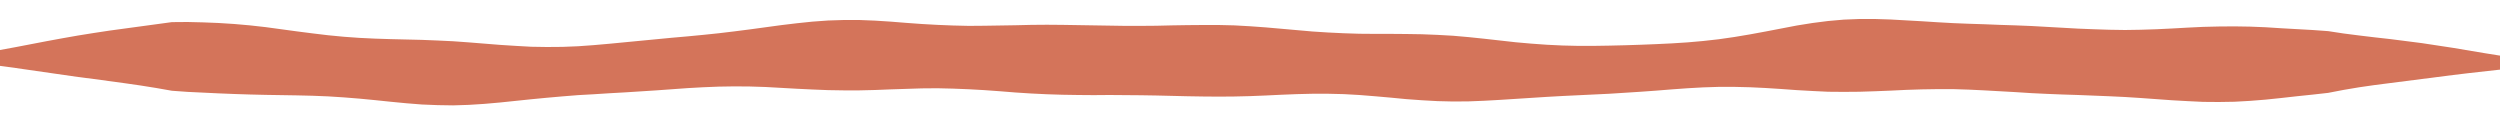
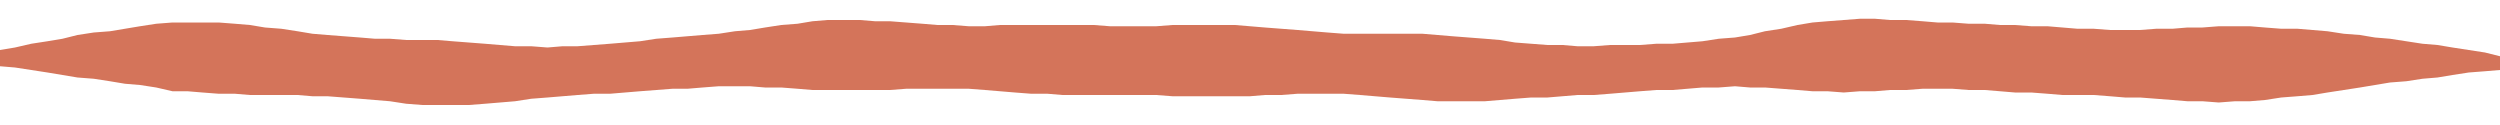
<svg xmlns="http://www.w3.org/2000/svg" width="200" height="10" viewBox="0 0 200 10" preserveAspectRatio="none">
-   <path fill="#D4745A" d="M0.00 4.00 L1.25 3.77 L2.50 3.53 L3.75 3.29 L5.00 3.06 L6.25 2.84 L7.50 2.64 L8.75 2.45 L10.00 2.28 L11.25 2.11 L12.50 1.94 L13.75 1.77 L15.00 1.76 L16.25 1.79 L17.50 1.84 L18.75 1.92 L20.00 2.03 L21.25 2.17 L22.50 2.34 L23.75 2.51 L25.00 2.67 L26.25 2.82 L27.50 2.94 L28.75 3.03 L30.00 3.09 L31.25 3.13 L32.50 3.16 L33.75 3.19 L35.00 3.24 L36.25 3.30 L37.50 3.39 L38.75 3.49 L40.00 3.59 L41.25 3.67 L42.50 3.74 L43.75 3.76 L45.00 3.75 L46.25 3.70 L47.50 3.61 L48.75 3.50 L50.00 3.38 L51.25 3.26 L52.50 3.14 L53.75 3.02 L55.00 2.91 L56.25 2.79 L57.50 2.66 L58.75 2.51 L60.00 2.35 L61.25 2.18 L62.50 2.01 L63.75 1.86 L65.00 1.73 L66.25 1.64 L67.50 1.60 L68.75 1.60 L70.00 1.65 L71.25 1.73 L72.50 1.83 L73.75 1.92 L75.00 1.99 L76.25 2.04 L77.50 2.07 L78.75 2.06 L80.00 2.04 L81.25 2.02 L82.50 1.99 L83.75 1.98 L85.00 1.99 L86.25 2.01 L87.50 2.03 L88.75 2.05 L90.00 2.07 L91.25 2.07 L92.50 2.06 L93.75 2.03 L95.00 2.01 L96.25 2.00 L97.50 2.00 L98.75 2.03 L100.00 2.10 L101.25 2.19 L102.50 2.30 L103.75 2.41 L105.00 2.52 L106.25 2.60 L107.50 2.66 L108.75 2.70 L110.00 2.71 L111.25 2.71 L112.50 2.72 L113.75 2.74 L115.00 2.79 L116.25 2.86 L117.50 2.97 L118.75 3.10 L120.00 3.24 L121.25 3.38 L122.50 3.49 L123.75 3.58 L125.00 3.64 L126.25 3.67 L127.50 3.67 L128.75 3.65 L130.00 3.62 L131.25 3.58 L132.50 3.53 L133.75 3.47 L135.00 3.39 L136.25 3.28 L137.50 3.14 L138.75 2.96 L140.00 2.75 L141.25 2.52 L142.50 2.28 L143.75 2.04 L145.00 1.84 L146.25 1.68 L147.50 1.57 L148.75 1.52 L150.00 1.52 L151.25 1.56 L152.50 1.63 L153.75 1.70 L155.00 1.78 L156.25 1.85 L157.50 1.90 L158.75 1.94 L160.00 1.99 L161.25 2.03 L162.50 2.08 L163.75 2.15 L165.00 2.22 L166.25 2.29 L167.50 2.34 L168.75 2.38 L170.00 2.40 L171.25 2.38 L172.50 2.34 L173.75 2.28 L175.00 2.21 L176.25 2.15 L177.50 2.12 L178.75 2.11 L180.00 2.13 L181.25 2.18 L182.50 2.26 L183.75 2.33 L185.00 2.40 L186.25 2.49 L187.50 2.68 L188.75 2.84 L190.00 2.99 L191.25 3.13 L192.50 3.29 L193.75 3.45 L195.00 3.64 L196.25 3.83 L197.50 4.04 L198.75 4.25 L200.00 4.45 L200.00 5.57 L198.75 5.71 L197.50 5.85 L196.25 6.00 L195.00 6.16 L193.75 6.32 L192.50 6.48 L191.25 6.64 L190.00 6.80 L188.75 6.98 L187.50 7.19 L186.25 7.43 L185.00 7.57 L183.75 7.70 L182.50 7.84 L181.25 7.97 L180.00 8.07 L178.75 8.14 L177.50 8.16 L176.25 8.15 L175.00 8.09 L173.75 8.02 L172.50 7.93 L171.25 7.84 L170.00 7.76 L168.75 7.70 L167.50 7.65 L166.25 7.60 L165.00 7.56 L163.75 7.51 L162.50 7.45 L161.25 7.37 L160.00 7.30 L158.75 7.23 L157.50 7.17 L156.25 7.13 L155.00 7.13 L153.75 7.15 L152.50 7.19 L151.25 7.25 L150.00 7.30 L148.75 7.34 L147.50 7.35 L146.25 7.34 L145.00 7.28 L143.75 7.21 L142.50 7.12 L141.25 7.04 L140.00 6.98 L138.75 6.95 L137.50 6.95 L136.25 6.99 L135.00 7.06 L133.75 7.15 L132.50 7.25 L131.25 7.34 L130.00 7.42 L128.75 7.50 L127.50 7.56 L126.25 7.62 L125.00 7.68 L123.75 7.75 L122.50 7.83 L121.25 7.91 L120.00 7.99 L118.75 8.06 L117.50 8.11 L116.25 8.12 L115.00 8.09 L113.75 8.02 L112.50 7.93 L111.25 7.81 L110.00 7.70 L108.75 7.60 L107.50 7.53 L106.25 7.50 L105.00 7.50 L103.75 7.53 L102.50 7.58 L101.25 7.64 L100.00 7.69 L98.75 7.72 L97.50 7.73 L96.25 7.72 L95.00 7.70 L93.75 7.67 L92.50 7.64 L91.25 7.62 L90.00 7.61 L88.75 7.60 L87.50 7.61 L86.25 7.60 L85.00 7.58 L83.75 7.54 L82.50 7.48 L81.25 7.40 L80.00 7.30 L78.75 7.21 L77.50 7.14 L76.25 7.09 L75.00 7.06 L73.75 7.07 L72.50 7.11 L71.25 7.15 L70.00 7.20 L68.75 7.23 L67.50 7.23 L66.25 7.21 L65.00 7.16 L63.75 7.10 L62.50 7.03 L61.25 6.96 L60.00 6.92 L58.75 6.91 L57.50 6.93 L56.25 6.98 L55.00 7.05 L53.75 7.14 L52.50 7.23 L51.25 7.31 L50.00 7.39 L48.75 7.46 L47.50 7.54 L46.25 7.61 L45.00 7.71 L43.75 7.82 L42.50 7.94 L41.25 8.07 L40.00 8.20 L38.75 8.31 L37.50 8.39 L36.25 8.43 L35.00 8.41 L33.75 8.36 L32.50 8.26 L31.25 8.14 L30.00 8.01 L28.75 7.89 L27.50 7.79 L26.25 7.71 L25.00 7.66 L23.75 7.63 L22.50 7.61 L21.25 7.59 L20.00 7.56 L18.75 7.52 L17.50 7.47 L16.25 7.41 L15.00 7.35 L13.75 7.26 L12.50 7.04 L11.25 6.84 L10.00 6.66 L8.75 6.49 L7.50 6.32 L6.25 6.16 L5.00 5.98 L3.75 5.80 L2.50 5.62 L1.25 5.44 L0.00 5.27 Z" />
+   <path fill="#D4745A" d="M0.0 4.0 L1.2 3.8 L2.5 3.5 L3.8 3.3 L5.0 3.1 L6.2 2.8 L7.5 2.6 L8.8 2.5 L10.0 2.3 L11.2 2.1 L12.5 1.9 L13.8 1.8 L15.0 1.8 L16.2 1.8 L17.5 1.8 L18.8 1.9 L20.0 2.0 L21.2 2.2 L22.5 2.3 L23.8 2.5 L25.0 2.7 L26.2 2.8 L27.5 2.9 L28.8 3.0 L30.0 3.1 L31.2 3.1 L32.5 3.2 L33.8 3.2 L35.0 3.2 L36.2 3.3 L37.5 3.4 L38.8 3.5 L40.0 3.6 L41.2 3.7 L42.5 3.7 L43.8 3.8 L45.0 3.7 L46.2 3.7 L47.5 3.6 L48.8 3.5 L50.0 3.4 L51.2 3.3 L52.5 3.1 L53.8 3.0 L55.0 2.9 L56.2 2.8 L57.5 2.7 L58.8 2.5 L60.0 2.4 L61.2 2.2 L62.5 2.0 L63.8 1.9 L65.0 1.7 L66.2 1.6 L67.5 1.6 L68.8 1.6 L70.0 1.7 L71.2 1.7 L72.5 1.8 L73.8 1.9 L75.0 2.0 L76.2 2.0 L77.5 2.1 L78.8 2.1 L80.0 2.0 L81.2 2.0 L82.5 2.0 L83.8 2.0 L85.0 2.0 L86.2 2.0 L87.5 2.0 L88.8 2.1 L90.0 2.1 L91.2 2.1 L92.5 2.1 L93.8 2.0 L95.0 2.0 L96.2 2.0 L97.5 2.0 L98.8 2.0 L100.0 2.1 L101.2 2.2 L102.5 2.3 L103.8 2.4 L105.0 2.5 L106.2 2.6 L107.5 2.7 L108.8 2.7 L110.0 2.7 L111.2 2.7 L112.5 2.7 L113.8 2.7 L115.0 2.8 L116.2 2.9 L117.5 3.0 L118.8 3.1 L120.0 3.2 L121.2 3.4 L122.5 3.5 L123.8 3.6 L125.0 3.6 L126.2 3.7 L127.5 3.7 L128.8 3.6 L130.0 3.6 L131.2 3.6 L132.5 3.5 L133.8 3.5 L135.0 3.4 L136.2 3.3 L137.5 3.1 L138.8 3.0 L140.0 2.8 L141.2 2.5 L142.5 2.3 L143.8 2.0 L145.0 1.8 L146.2 1.7 L147.5 1.6 L148.8 1.5 L150.0 1.5 L151.2 1.6 L152.5 1.6 L153.8 1.7 L155.0 1.8 L156.2 1.8 L157.5 1.9 L158.8 1.9 L160.0 2.0 L161.2 2.0 L162.5 2.1 L163.8 2.1 L165.0 2.2 L166.2 2.3 L167.5 2.3 L168.8 2.4 L170.0 2.4 L171.2 2.4 L172.5 2.3 L173.8 2.3 L175.0 2.2 L176.2 2.2 L177.5 2.1 L178.8 2.1 L180.0 2.1 L181.2 2.2 L182.5 2.3 L183.8 2.3 L185.0 2.4 L186.2 2.5 L187.5 2.7 L188.8 2.8 L190.0 3.0 L191.2 3.1 L192.5 3.3 L193.8 3.5 L195.0 3.6 L196.2 3.8 L197.5 4.0 L198.8 4.2 L200.0 4.5 L200.0 5.6 L198.8 5.7 L197.5 5.8 L196.2 6.0 L195.0 6.2 L193.8 6.3 L192.5 6.5 L191.2 6.6 L190.0 6.8 L188.8 7.0 L187.5 7.2 L186.2 7.4 L185.0 7.6 L183.8 7.7 L182.5 7.8 L181.2 8.0 L180.0 8.1 L178.8 8.1 L177.5 8.2 L176.2 8.1 L175.0 8.1 L173.8 8.0 L172.5 7.9 L171.2 7.8 L170.0 7.8 L168.8 7.7 L167.5 7.6 L166.2 7.6 L165.0 7.6 L163.8 7.5 L162.5 7.4 L161.2 7.4 L160.0 7.3 L158.8 7.2 L157.5 7.2 L156.2 7.1 L155.0 7.1 L153.8 7.1 L152.5 7.2 L151.2 7.2 L150.0 7.3 L148.8 7.3 L147.5 7.4 L146.2 7.3 L145.0 7.3 L143.8 7.2 L142.5 7.1 L141.2 7.0 L140.0 7.0 L138.8 6.9 L137.5 7.0 L136.2 7.0 L135.0 7.1 L133.8 7.2 L132.5 7.2 L131.2 7.3 L130.0 7.4 L128.8 7.5 L127.5 7.6 L126.2 7.6 L125.0 7.7 L123.8 7.8 L122.5 7.8 L121.2 7.9 L120.0 8.0 L118.8 8.1 L117.5 8.1 L116.2 8.1 L115.0 8.1 L113.8 8.0 L112.5 7.9 L111.2 7.8 L110.0 7.7 L108.8 7.6 L107.5 7.5 L106.2 7.5 L105.0 7.5 L103.8 7.5 L102.5 7.6 L101.2 7.6 L100.0 7.7 L98.8 7.7 L97.5 7.7 L96.2 7.7 L95.0 7.7 L93.8 7.7 L92.5 7.6 L91.2 7.6 L90.0 7.6 L88.8 7.6 L87.5 7.6 L86.2 7.6 L85.0 7.6 L83.8 7.5 L82.5 7.5 L81.2 7.4 L80.0 7.3 L78.8 7.2 L77.5 7.1 L76.2 7.1 L75.0 7.1 L73.8 7.1 L72.5 7.1 L71.2 7.2 L70.0 7.2 L68.8 7.2 L67.5 7.2 L66.2 7.2 L65.0 7.2 L63.8 7.1 L62.5 7.0 L61.2 7.0 L60.0 6.9 L58.8 6.9 L57.5 6.9 L56.2 7.0 L55.0 7.1 L53.8 7.1 L52.5 7.2 L51.2 7.3 L50.0 7.4 L48.8 7.5 L47.5 7.5 L46.2 7.6 L45.0 7.7 L43.8 7.8 L42.5 7.9 L41.2 8.1 L40.0 8.2 L38.8 8.3 L37.5 8.4 L36.2 8.4 L35.0 8.4 L33.8 8.4 L32.5 8.3 L31.2 8.1 L30.0 8.0 L28.8 7.9 L27.5 7.8 L26.2 7.7 L25.0 7.7 L23.8 7.6 L22.5 7.6 L21.2 7.6 L20.0 7.6 L18.8 7.5 L17.5 7.5 L16.2 7.4 L15.0 7.3 L13.8 7.3 L12.5 7.0 L11.2 6.8 L10.0 6.7 L8.8 6.5 L7.5 6.3 L6.2 6.2 L5.0 6.0 L3.8 5.8 L2.5 5.6 L1.2 5.4 L0.0 5.3 Z" />
</svg>
